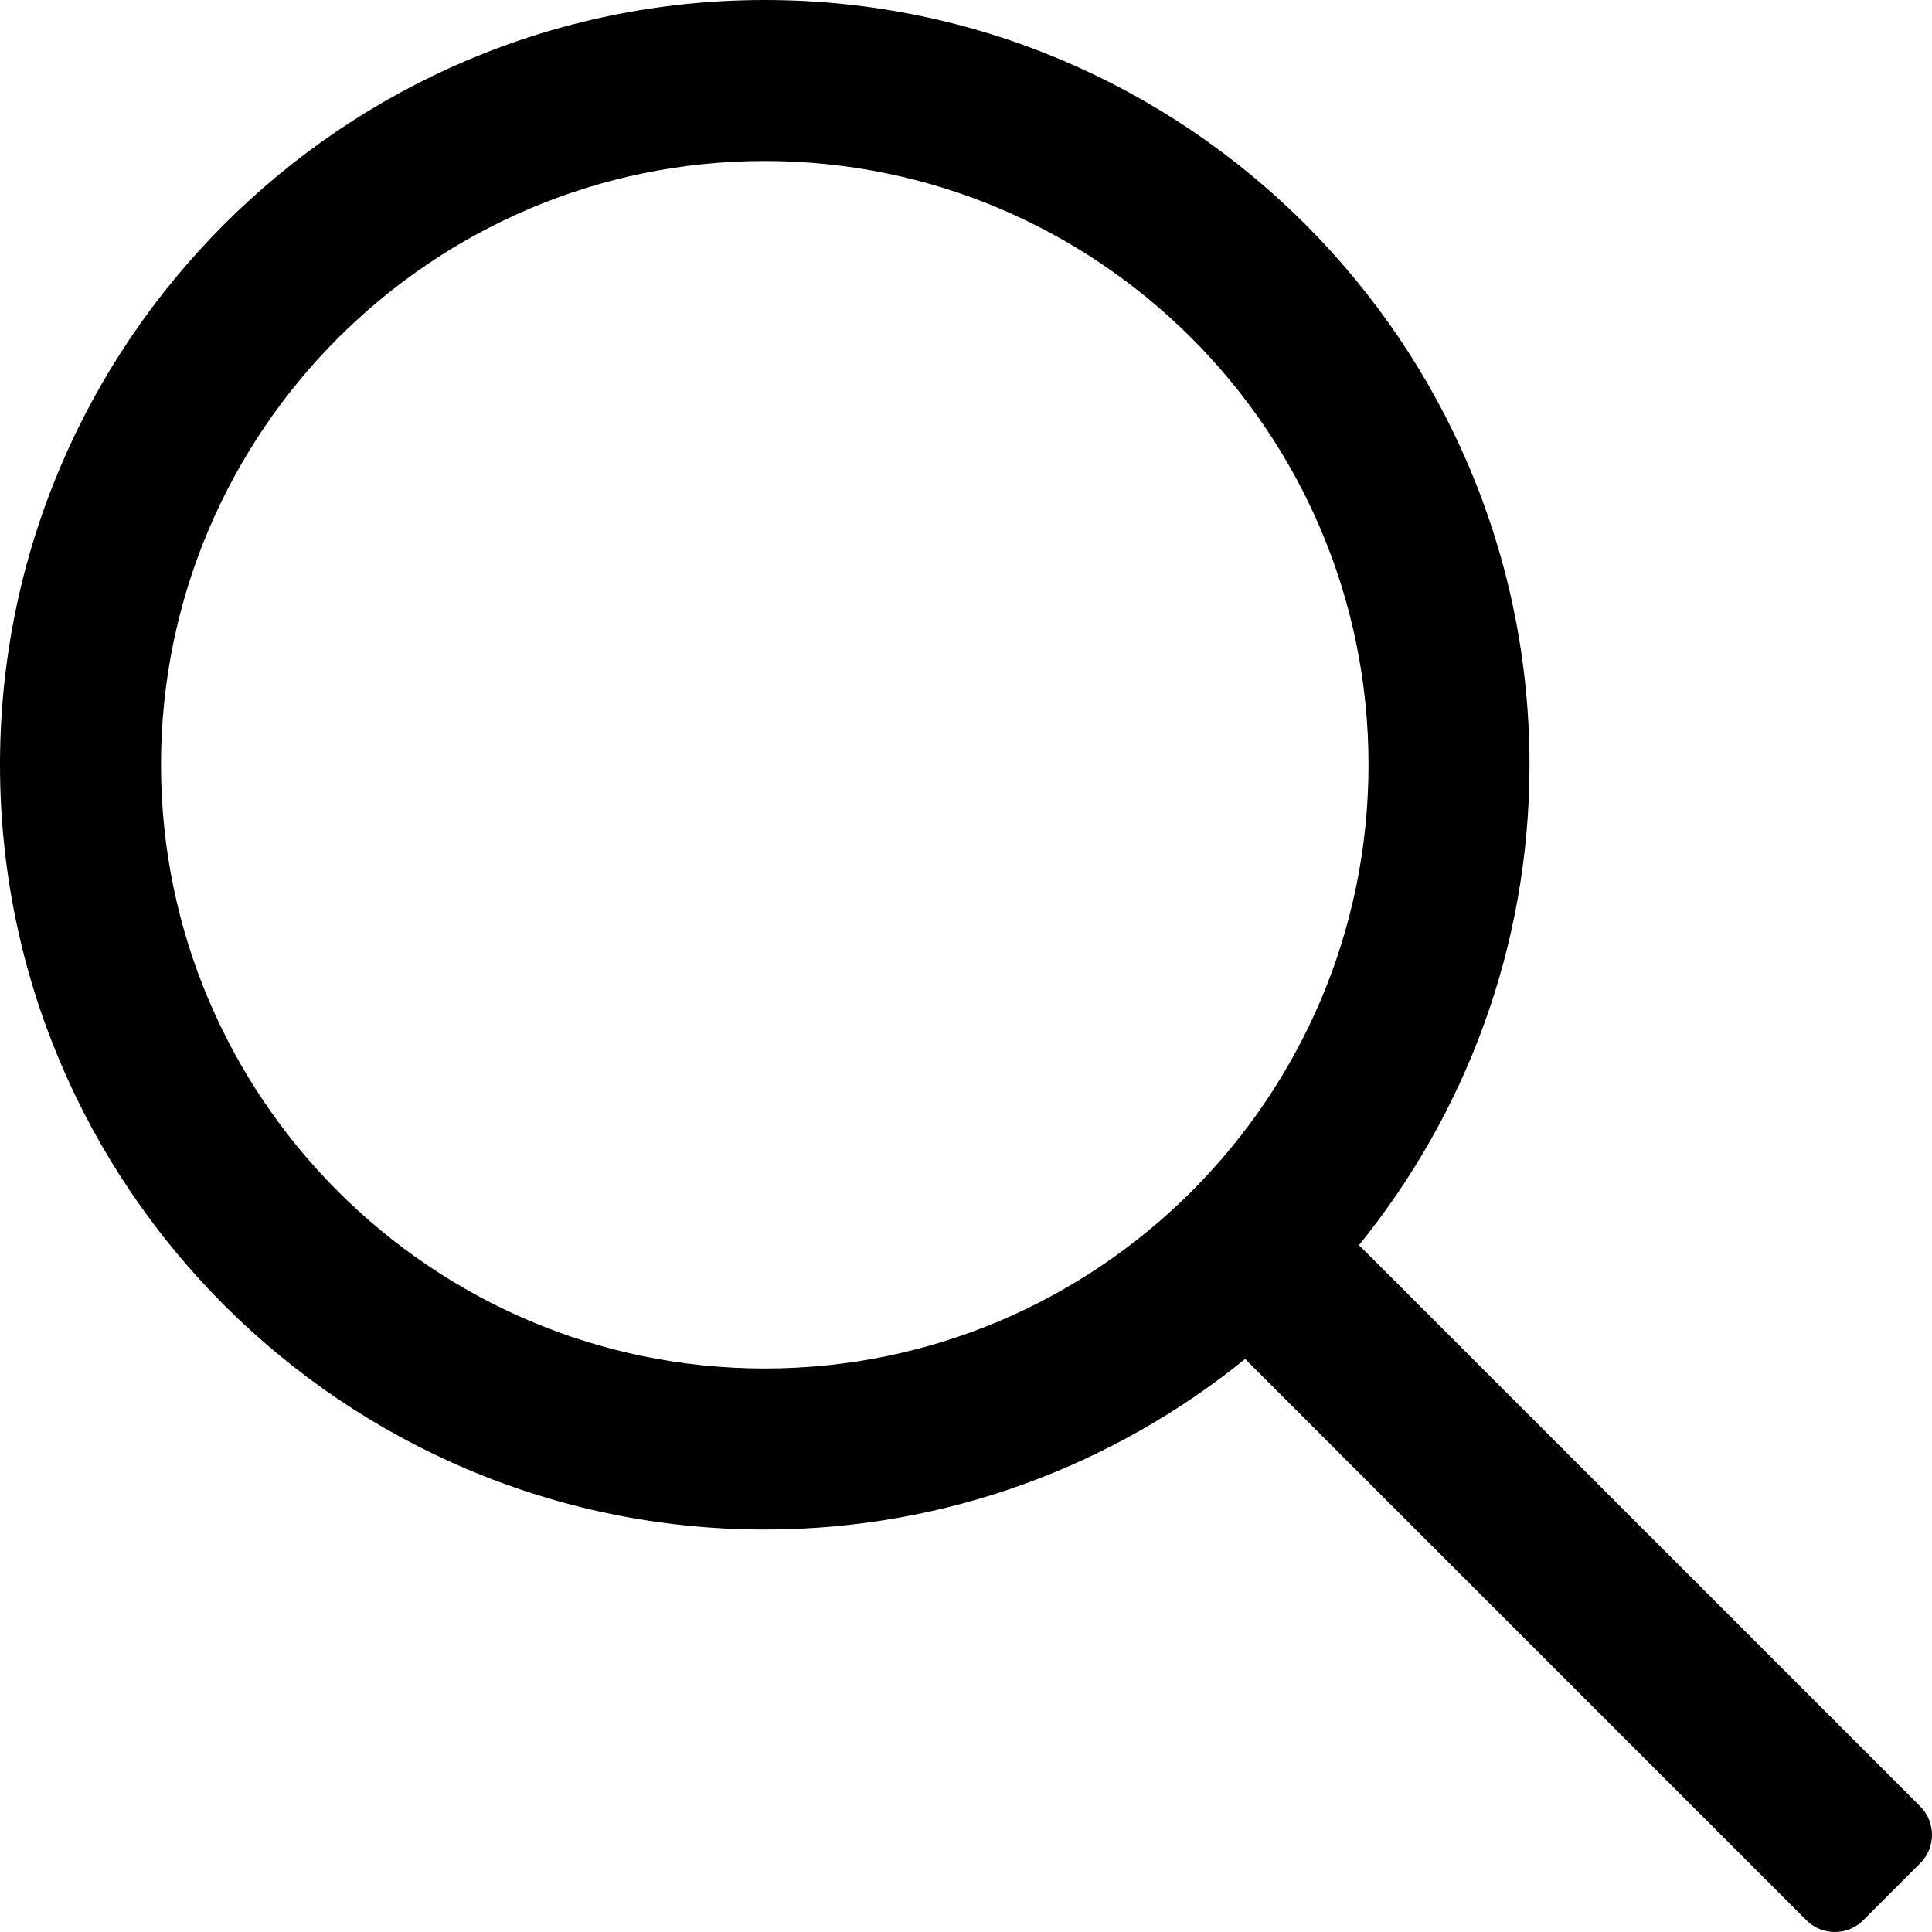
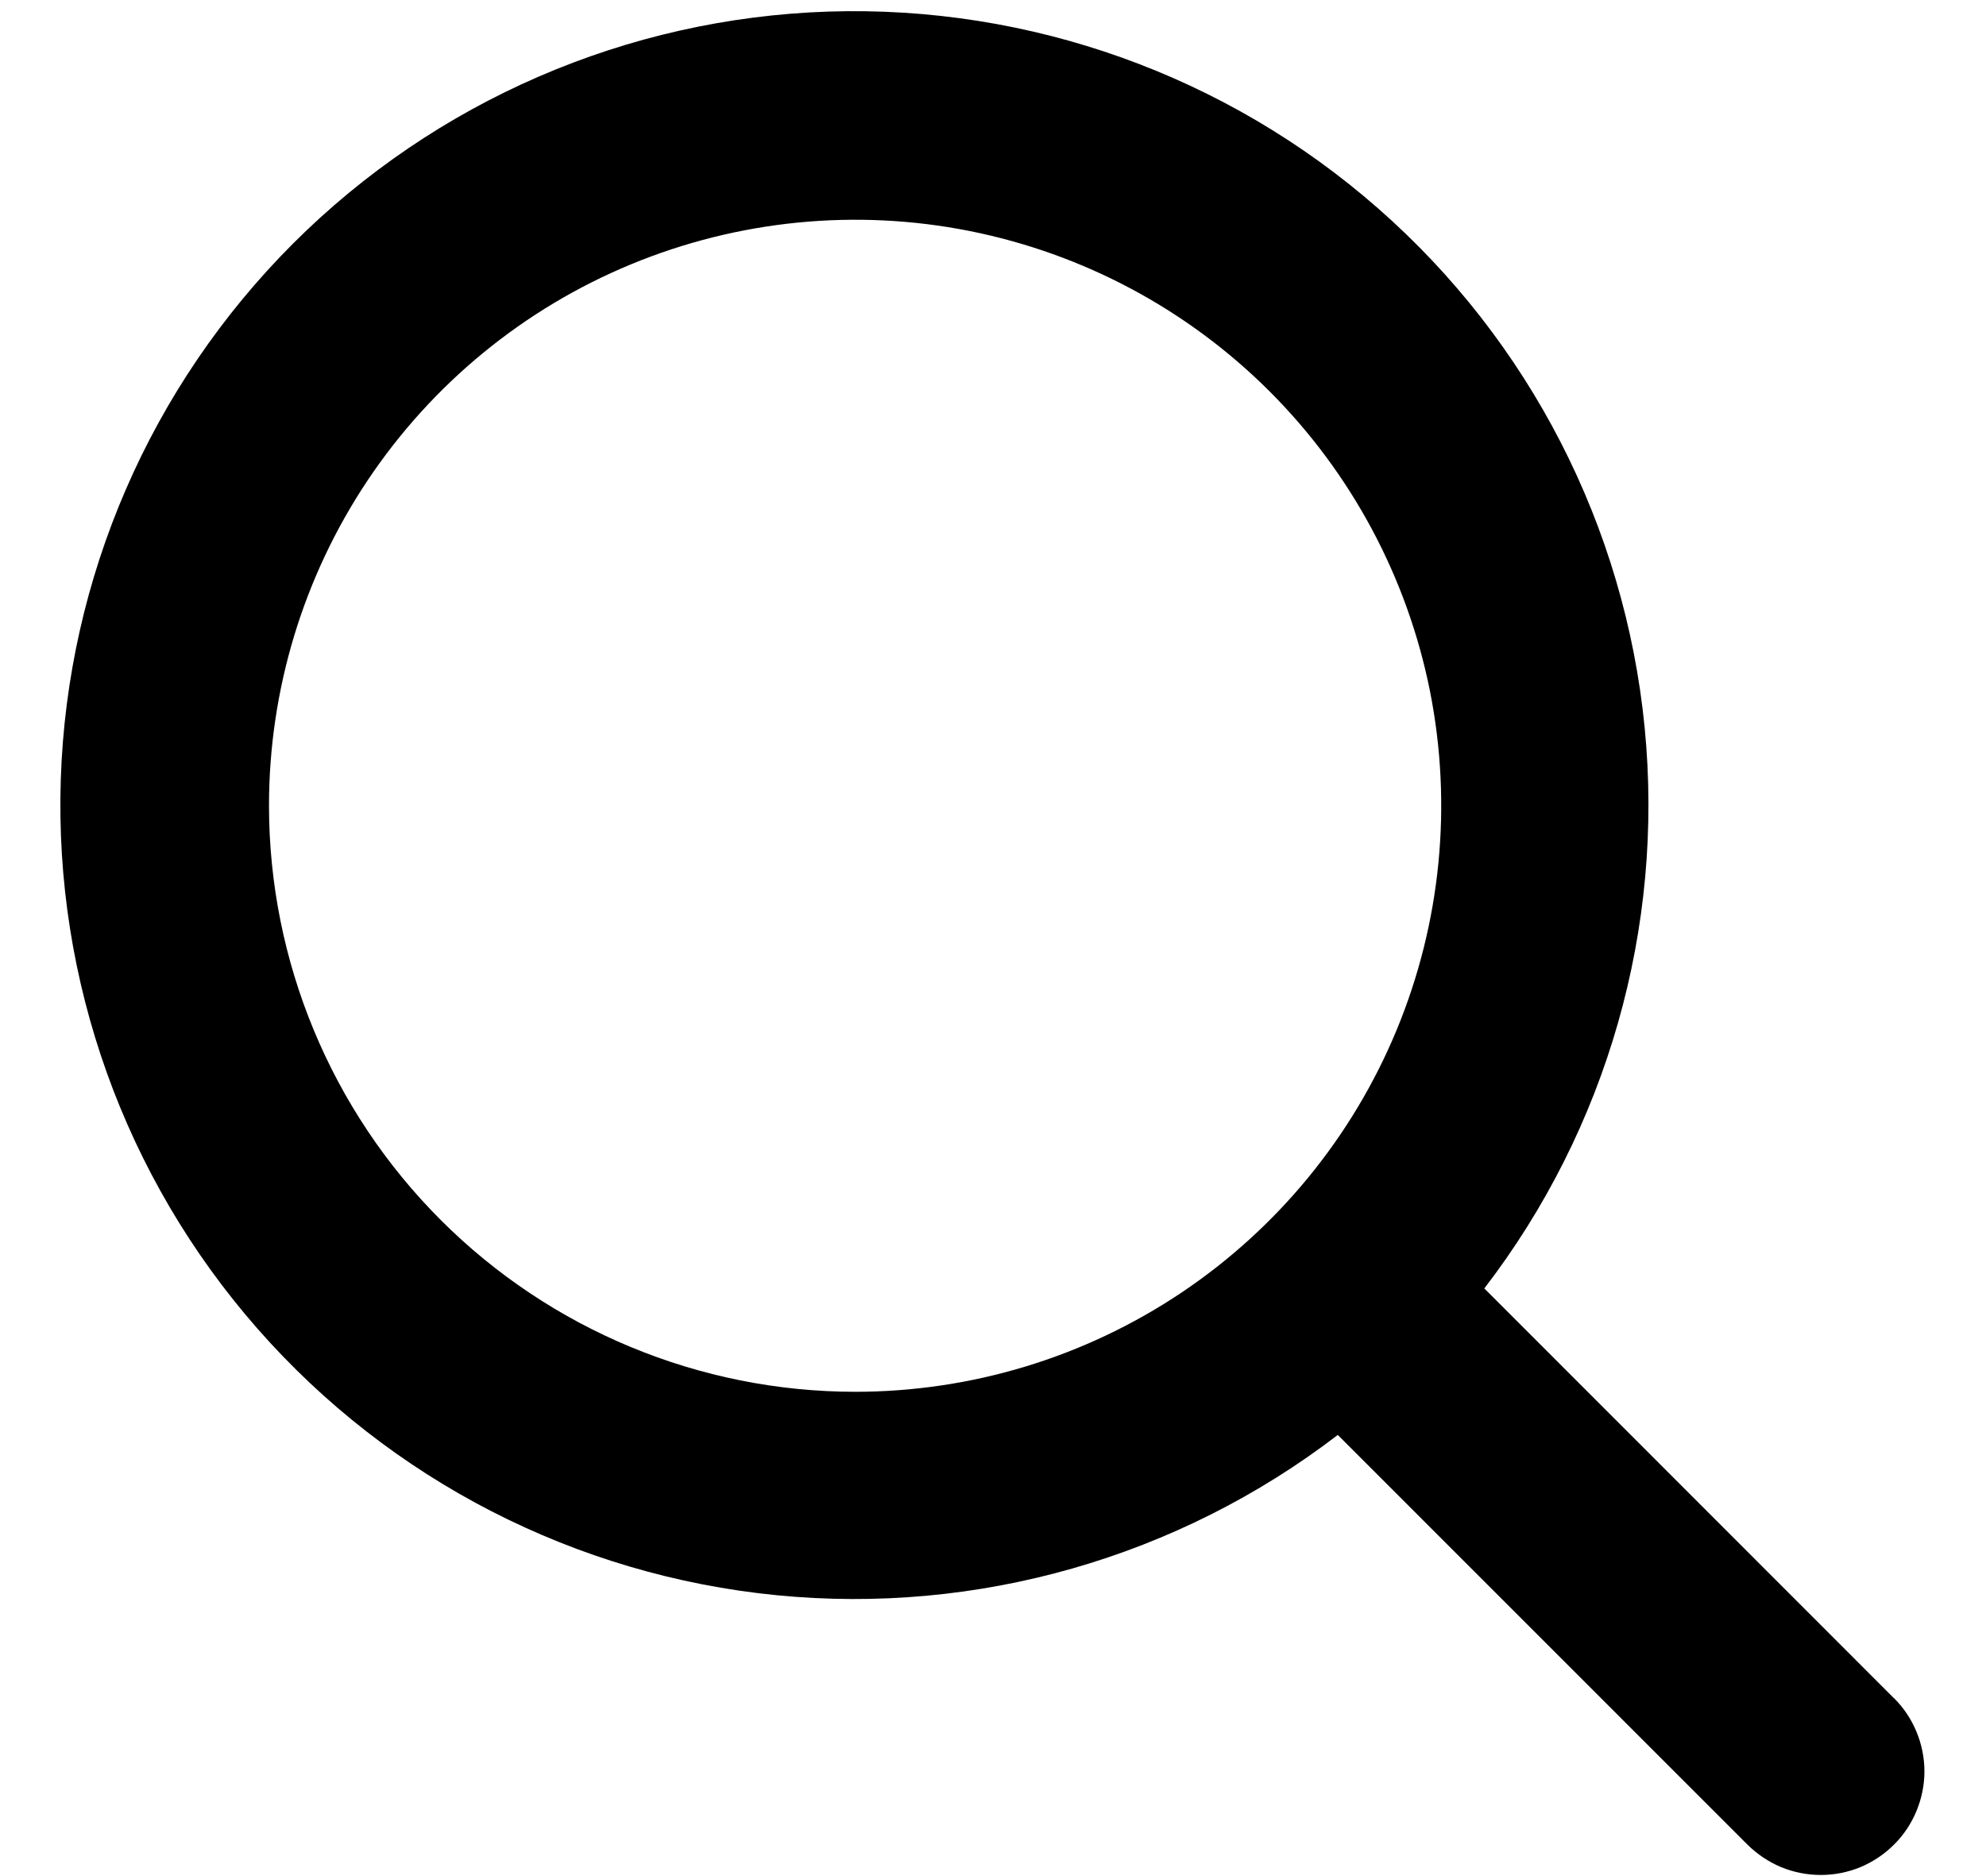
- <svg xmlns="http://www.w3.org/2000/svg" version="1.1" id="Capa_1" x="0px" y="0px" viewBox="0 0 511.999 511.999" style="enable-background:new 0 0 511.999 511.999;" xml:space="preserve">
-   <g>
-     <g>
-       <path d="M508.874,478.708L360.142,329.976c28.21-34.827,45.191-79.103,45.191-127.309c0-111.75-90.917-202.667-202.667-202.667    S0,90.917,0,202.667s90.917,202.667,202.667,202.667c48.206,0,92.482-16.982,127.309-45.191l148.732,148.732    c4.167,4.165,10.919,4.165,15.086,0l15.081-15.082C513.04,489.627,513.04,482.873,508.874,478.708z M202.667,362.667    c-88.229,0-160-71.771-160-160s71.771-160,160-160s160,71.771,160,160S290.896,362.667,202.667,362.667z" />
-     </g>
-   </g>
-   <g>
- </g>
-   <g>
- </g>
-   <g>
- </g>
-   <g>
- </g>
-   <g>
- </g>
-   <g>
- </g>
-   <g>
- </g>
-   <g>
- </g>
-   <g>
- </g>
-   <g>
- </g>
-   <g>
- </g>
-   <g>
- </g>
-   <g>
- </g>
-   <g>
- </g>
-   <g>
- </g>
+ <svg xmlns="http://www.w3.org/2000/svg" width="18" height="17" viewBox="0 0 18 17" fill="none">
+   <path d="M17.163 15.392L13.453 11.68C14.566 10.23 15.085 8.412 14.906 6.593C14.727 4.775 13.863 3.092 12.489 1.888C11.115 0.683 9.335 0.046 7.508 0.105C5.682 0.165 3.947 0.917 2.655 2.209C1.363 3.502 0.611 5.237 0.551 7.063C0.491 8.889 1.128 10.67 2.333 12.044C3.538 13.418 5.22 14.282 7.039 14.461C8.857 14.64 10.675 14.12 12.125 13.008L15.838 16.722C15.926 16.809 16.029 16.878 16.143 16.926C16.257 16.973 16.379 16.997 16.503 16.997C16.626 16.997 16.748 16.973 16.862 16.926C16.976 16.878 17.079 16.809 17.166 16.722C17.254 16.635 17.323 16.531 17.37 16.417C17.417 16.303 17.442 16.181 17.442 16.058C17.442 15.935 17.417 15.812 17.37 15.699C17.323 15.585 17.254 15.481 17.166 15.394L17.163 15.392ZM2.438 7.305C2.438 6.254 2.749 5.227 3.333 4.353C3.917 3.48 4.746 2.799 5.717 2.397C6.688 1.995 7.756 1.889 8.787 2.094C9.817 2.299 10.764 2.805 11.507 3.548C12.25 4.291 12.756 5.238 12.961 6.268C13.165 7.299 13.06 8.367 12.658 9.338C12.256 10.309 11.575 11.138 10.702 11.722C9.828 12.306 8.801 12.617 7.75 12.617C6.342 12.616 4.991 12.056 3.995 11.06C2.999 10.064 2.439 8.713 2.438 7.305Z" fill="currentColor" />
</svg>
